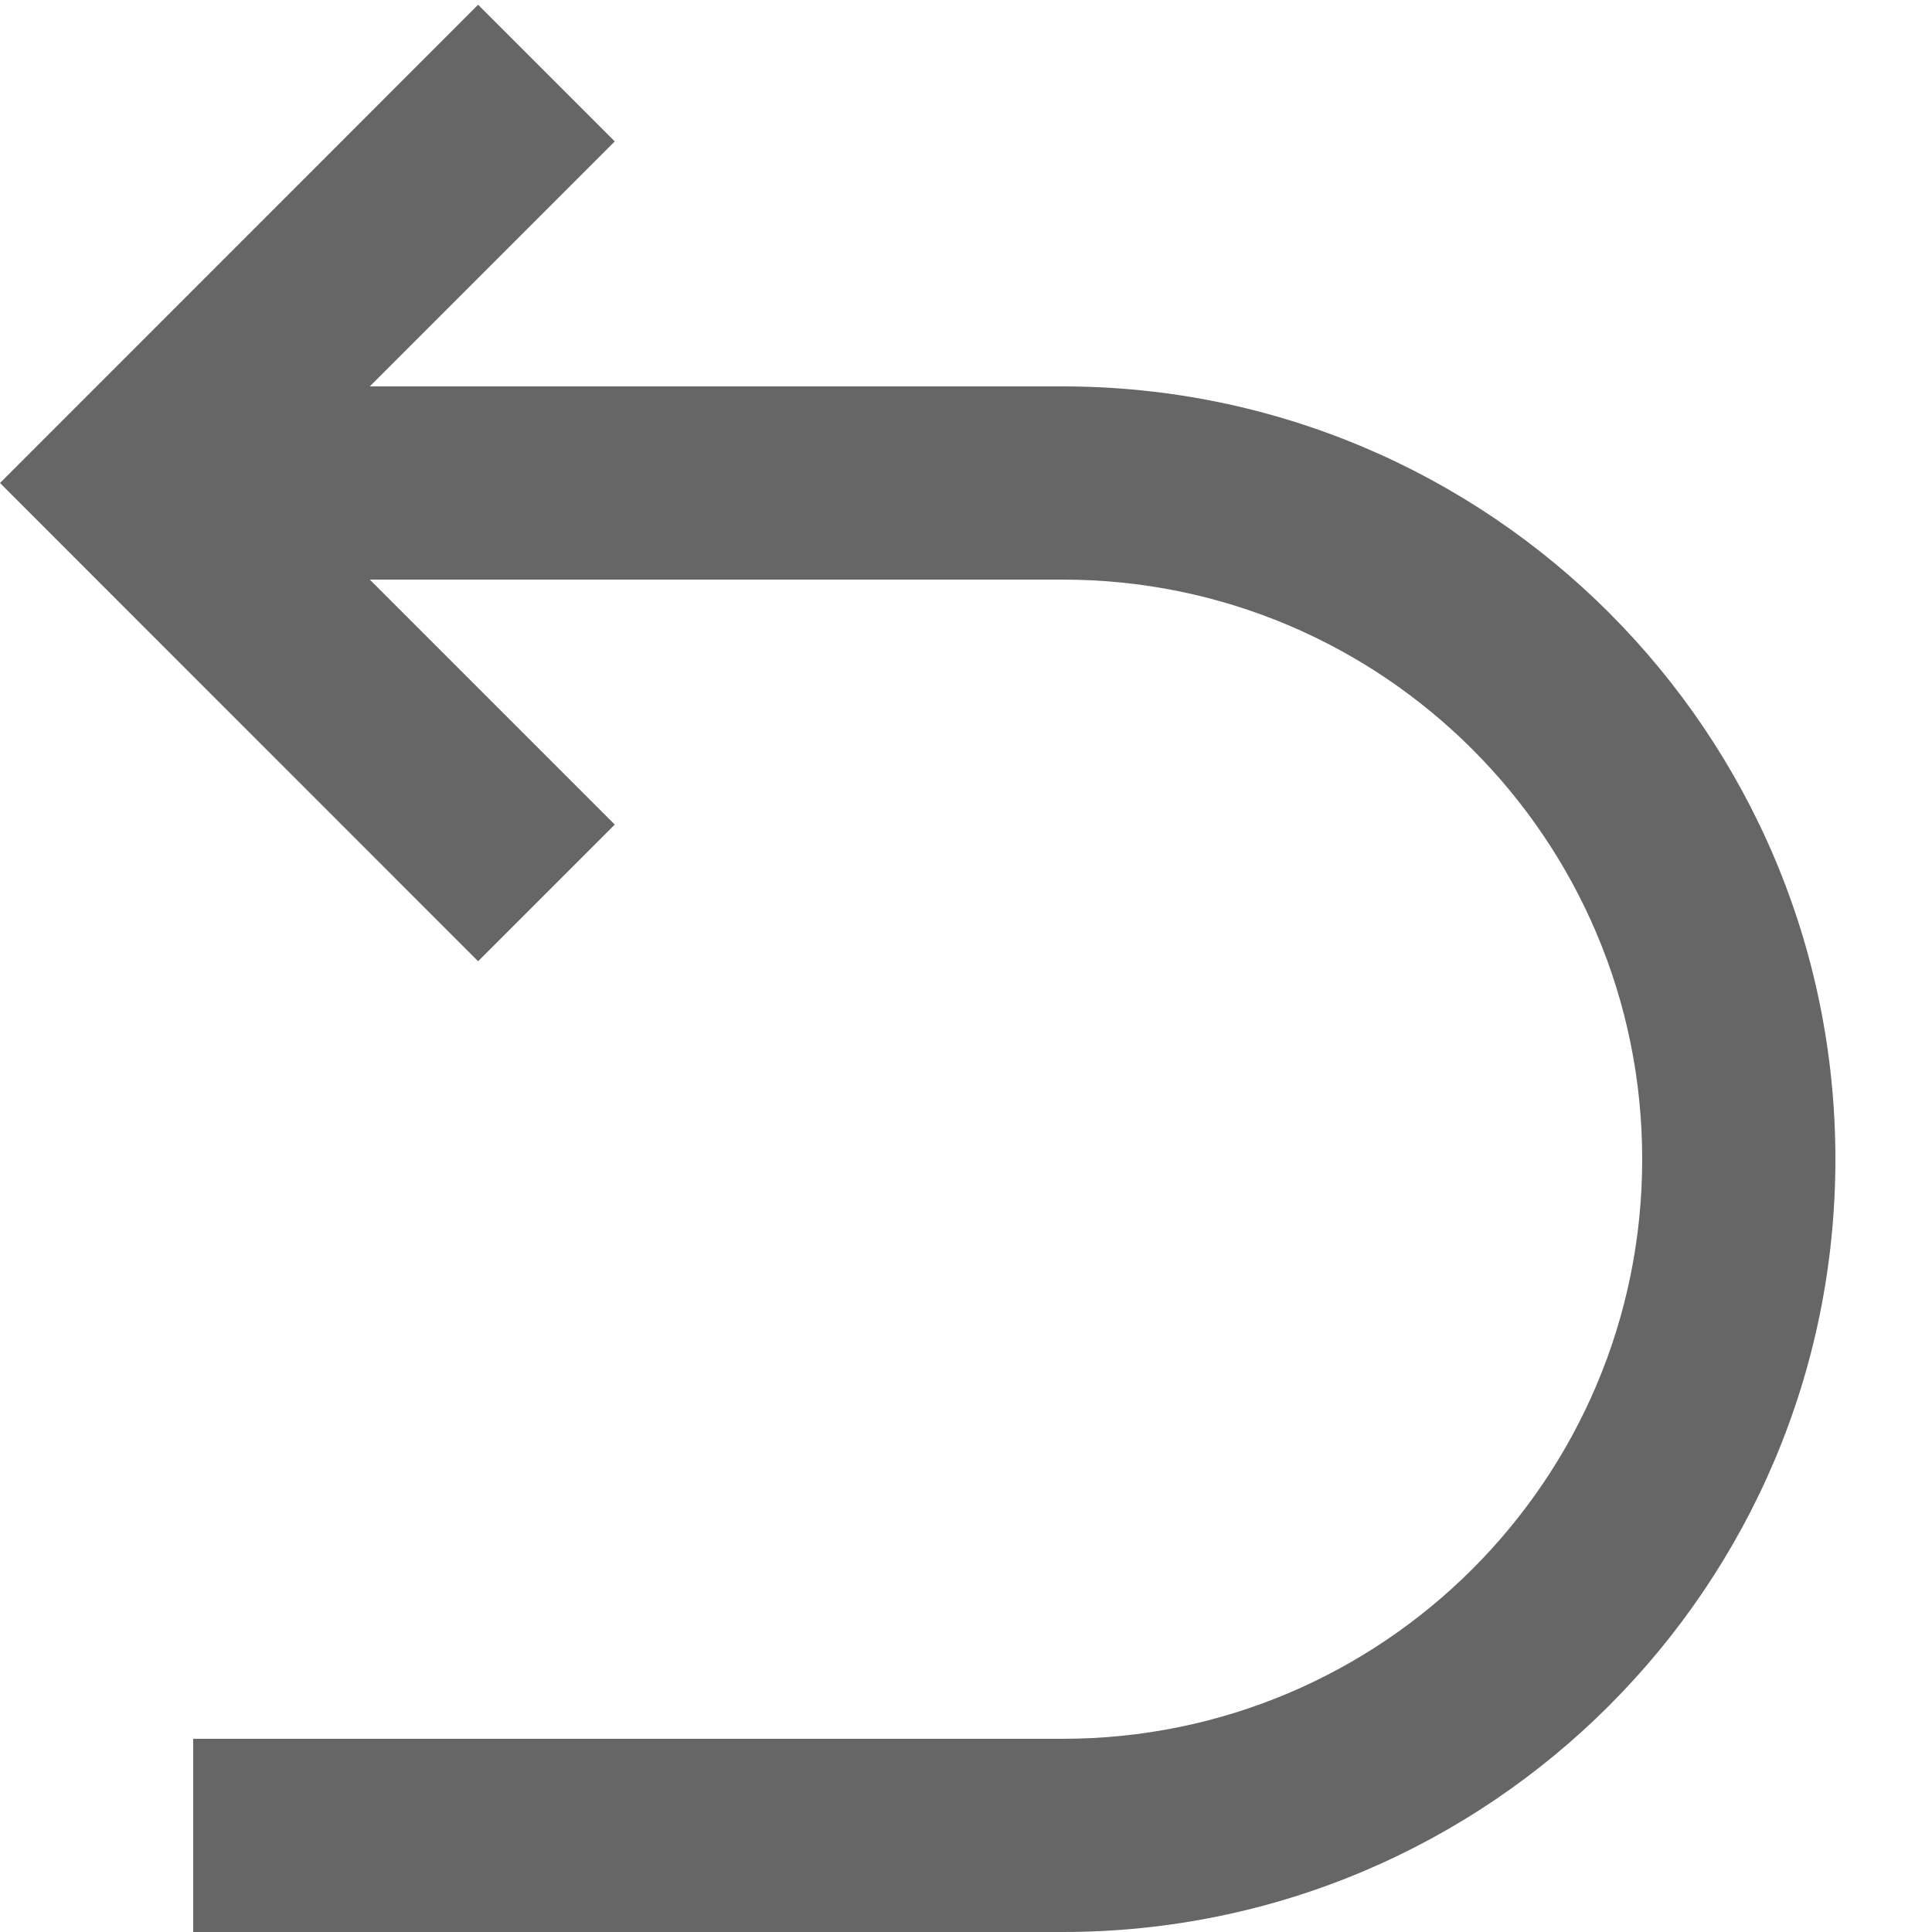
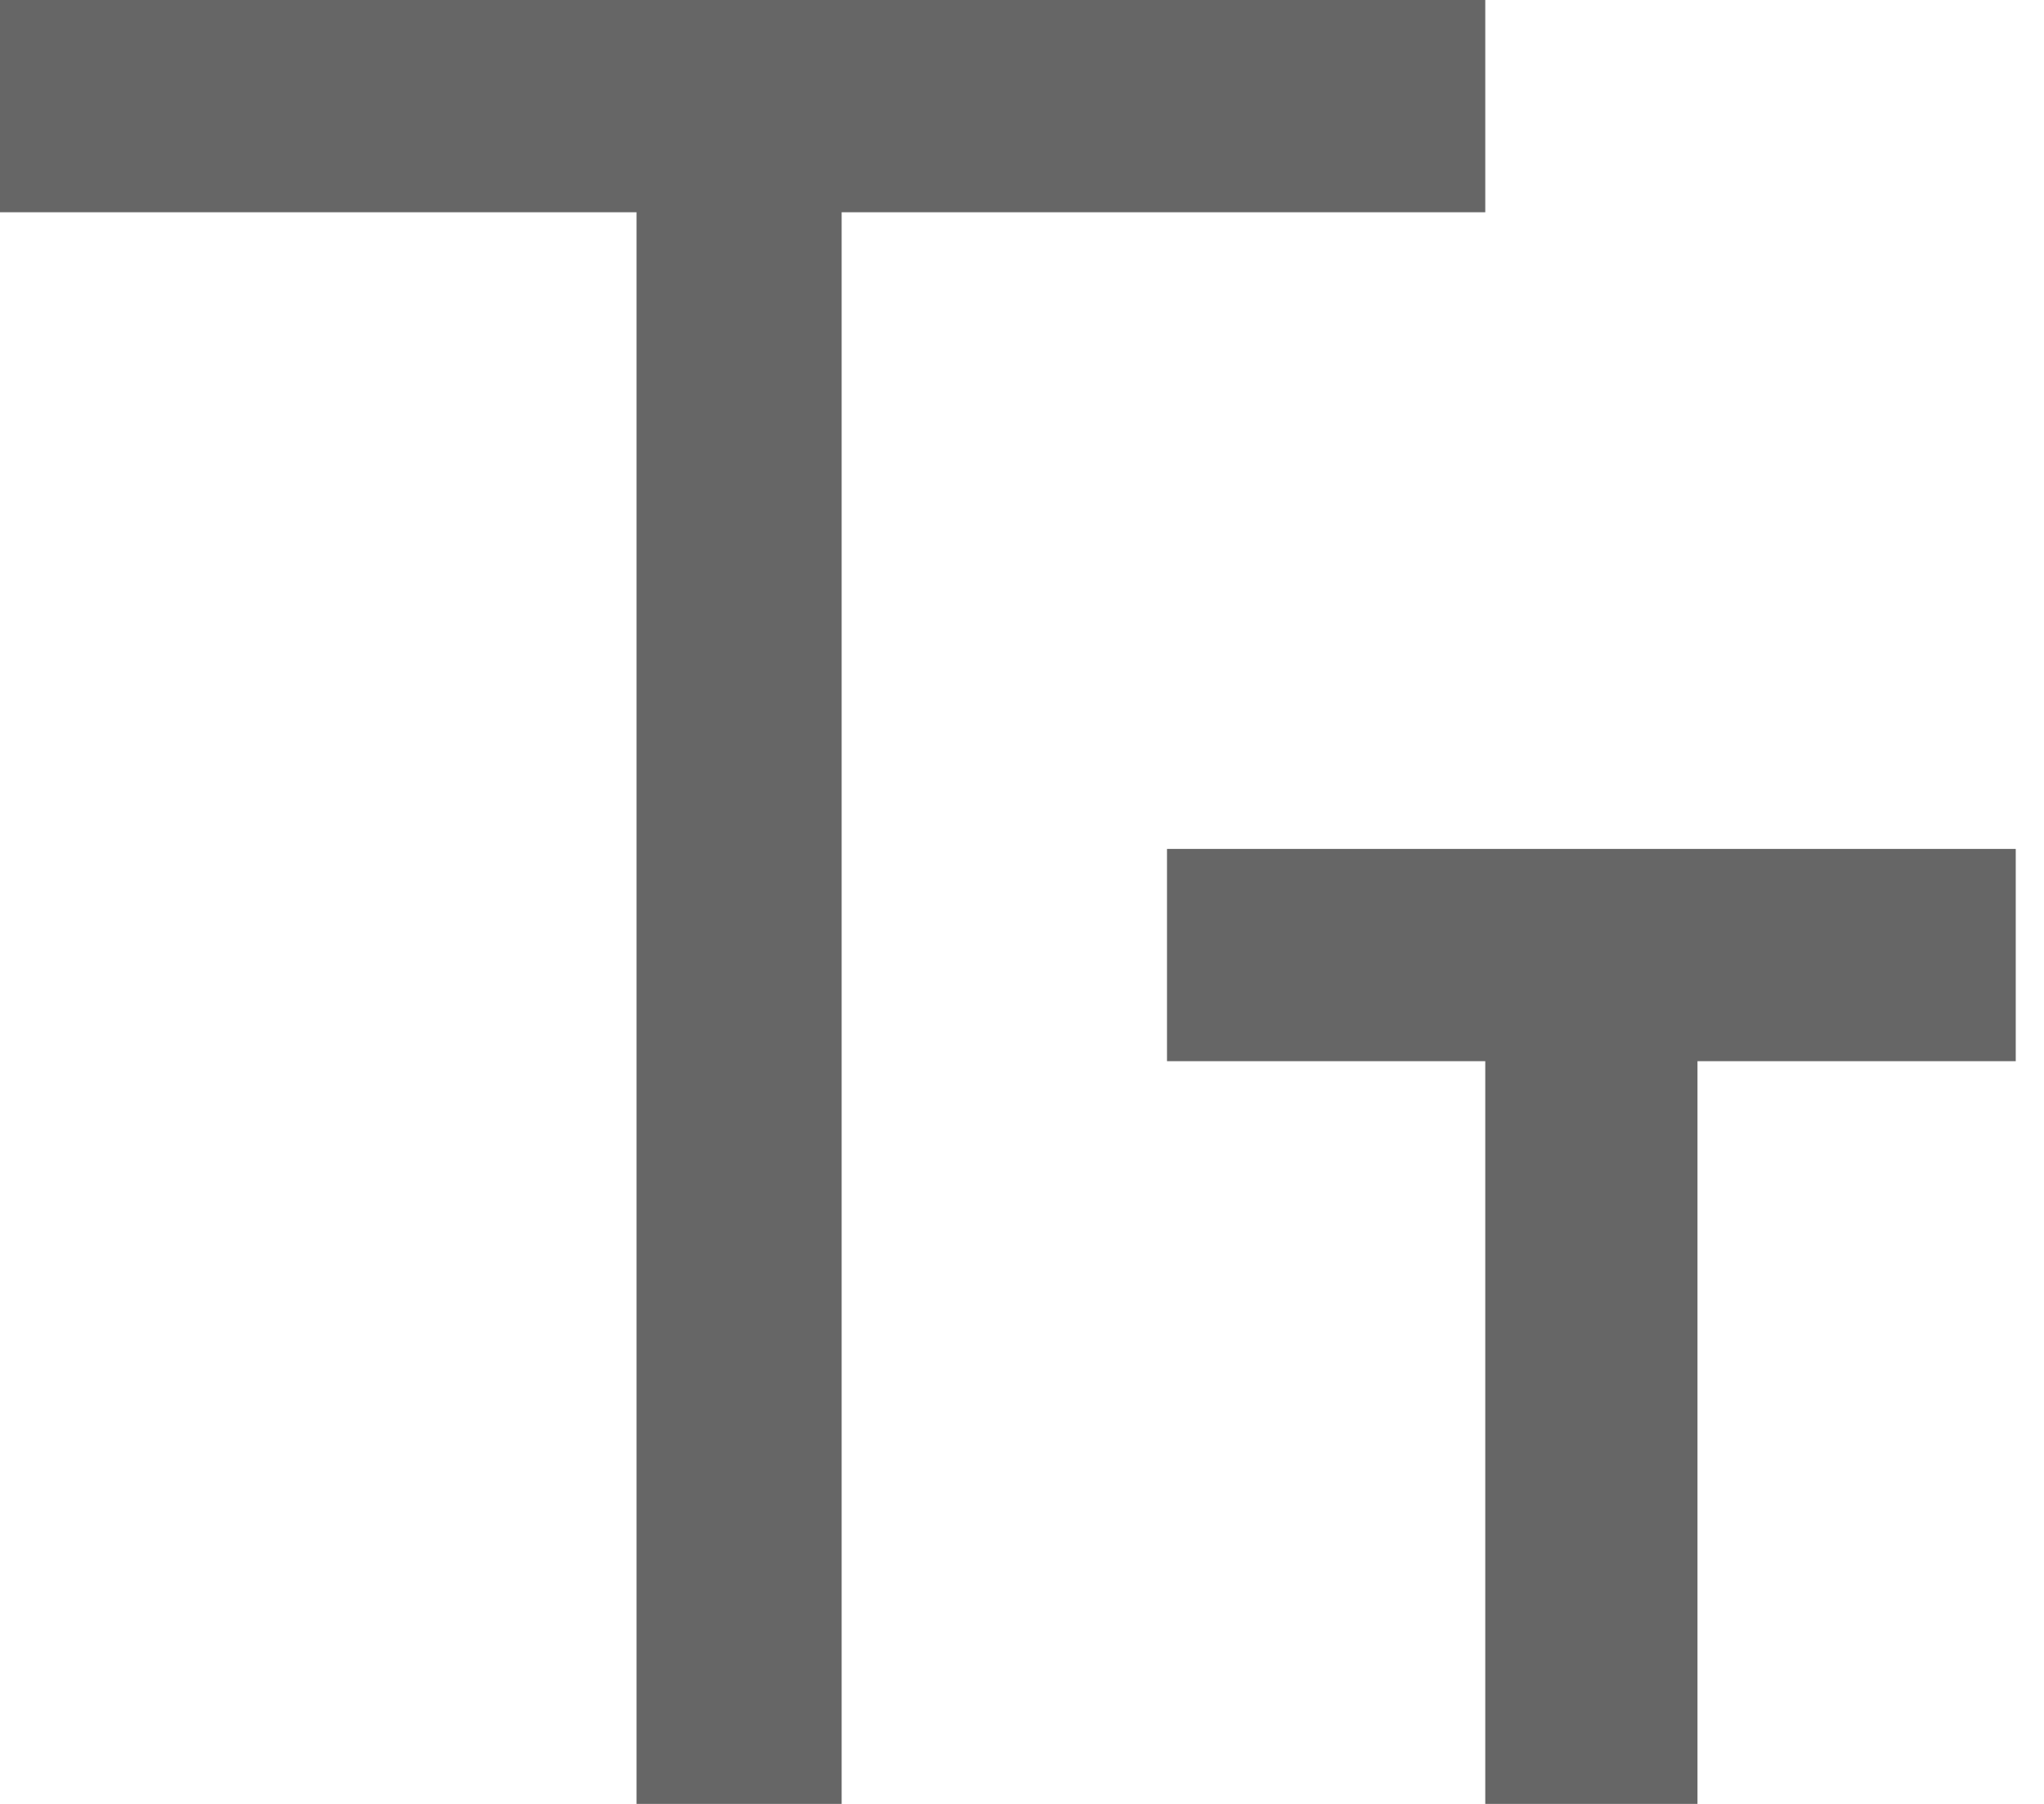
- <svg xmlns="http://www.w3.org/2000/svg" version="1.1" width="15px" height="15px">
-   <g transform="matrix(1 0 0 1 -770 -1772 )">
-     <path d="M 8.25 4.5  L 2.871 4.5  L 4.773 6.402  L 3.712 7.463  L 0 3.75  L 3.712 0.037  L 4.773 1.098  L 2.871 3  L 8.25 3  C 11.564 3  14.25 5.686  14.25 9  C 14.25 12.314  11.564 15  8.25 15  L 1.5 15  L 1.5 13.5  L 8.25 13.5  C 10.735 13.5  12.75 11.485  12.75 9  C 12.75 6.515  10.735 4.5  8.25 4.5  Z " fill-rule="nonzero" fill="#666666" stroke="none" transform="matrix(1 0 0 1 770 1772 )" />
+ <svg xmlns="http://www.w3.org/2000/svg" version="1.1" width="17px" height="15px">
+   <g transform="matrix(1 0 0 1 -137 -1772 )">
+     <path d="M 12.353 1.765  L 7 1.765  L 7 15  L 5.294 15  L 5.294 1.765  L 0 1.765  L 0 0  L 12.353 0  L 12.353 1.765  Z M 16.765 8.824  L 14.118 8.824  L 14.118 15  L 12.353 15  L 12.353 8.824  L 9.706 8.824  L 9.706 7.059  L 16.765 7.059  L 16.765 8.824  Z " fill-rule="nonzero" fill="#666666" stroke="none" transform="matrix(1 0 0 1 137 1772 )" />
  </g>
</svg>
